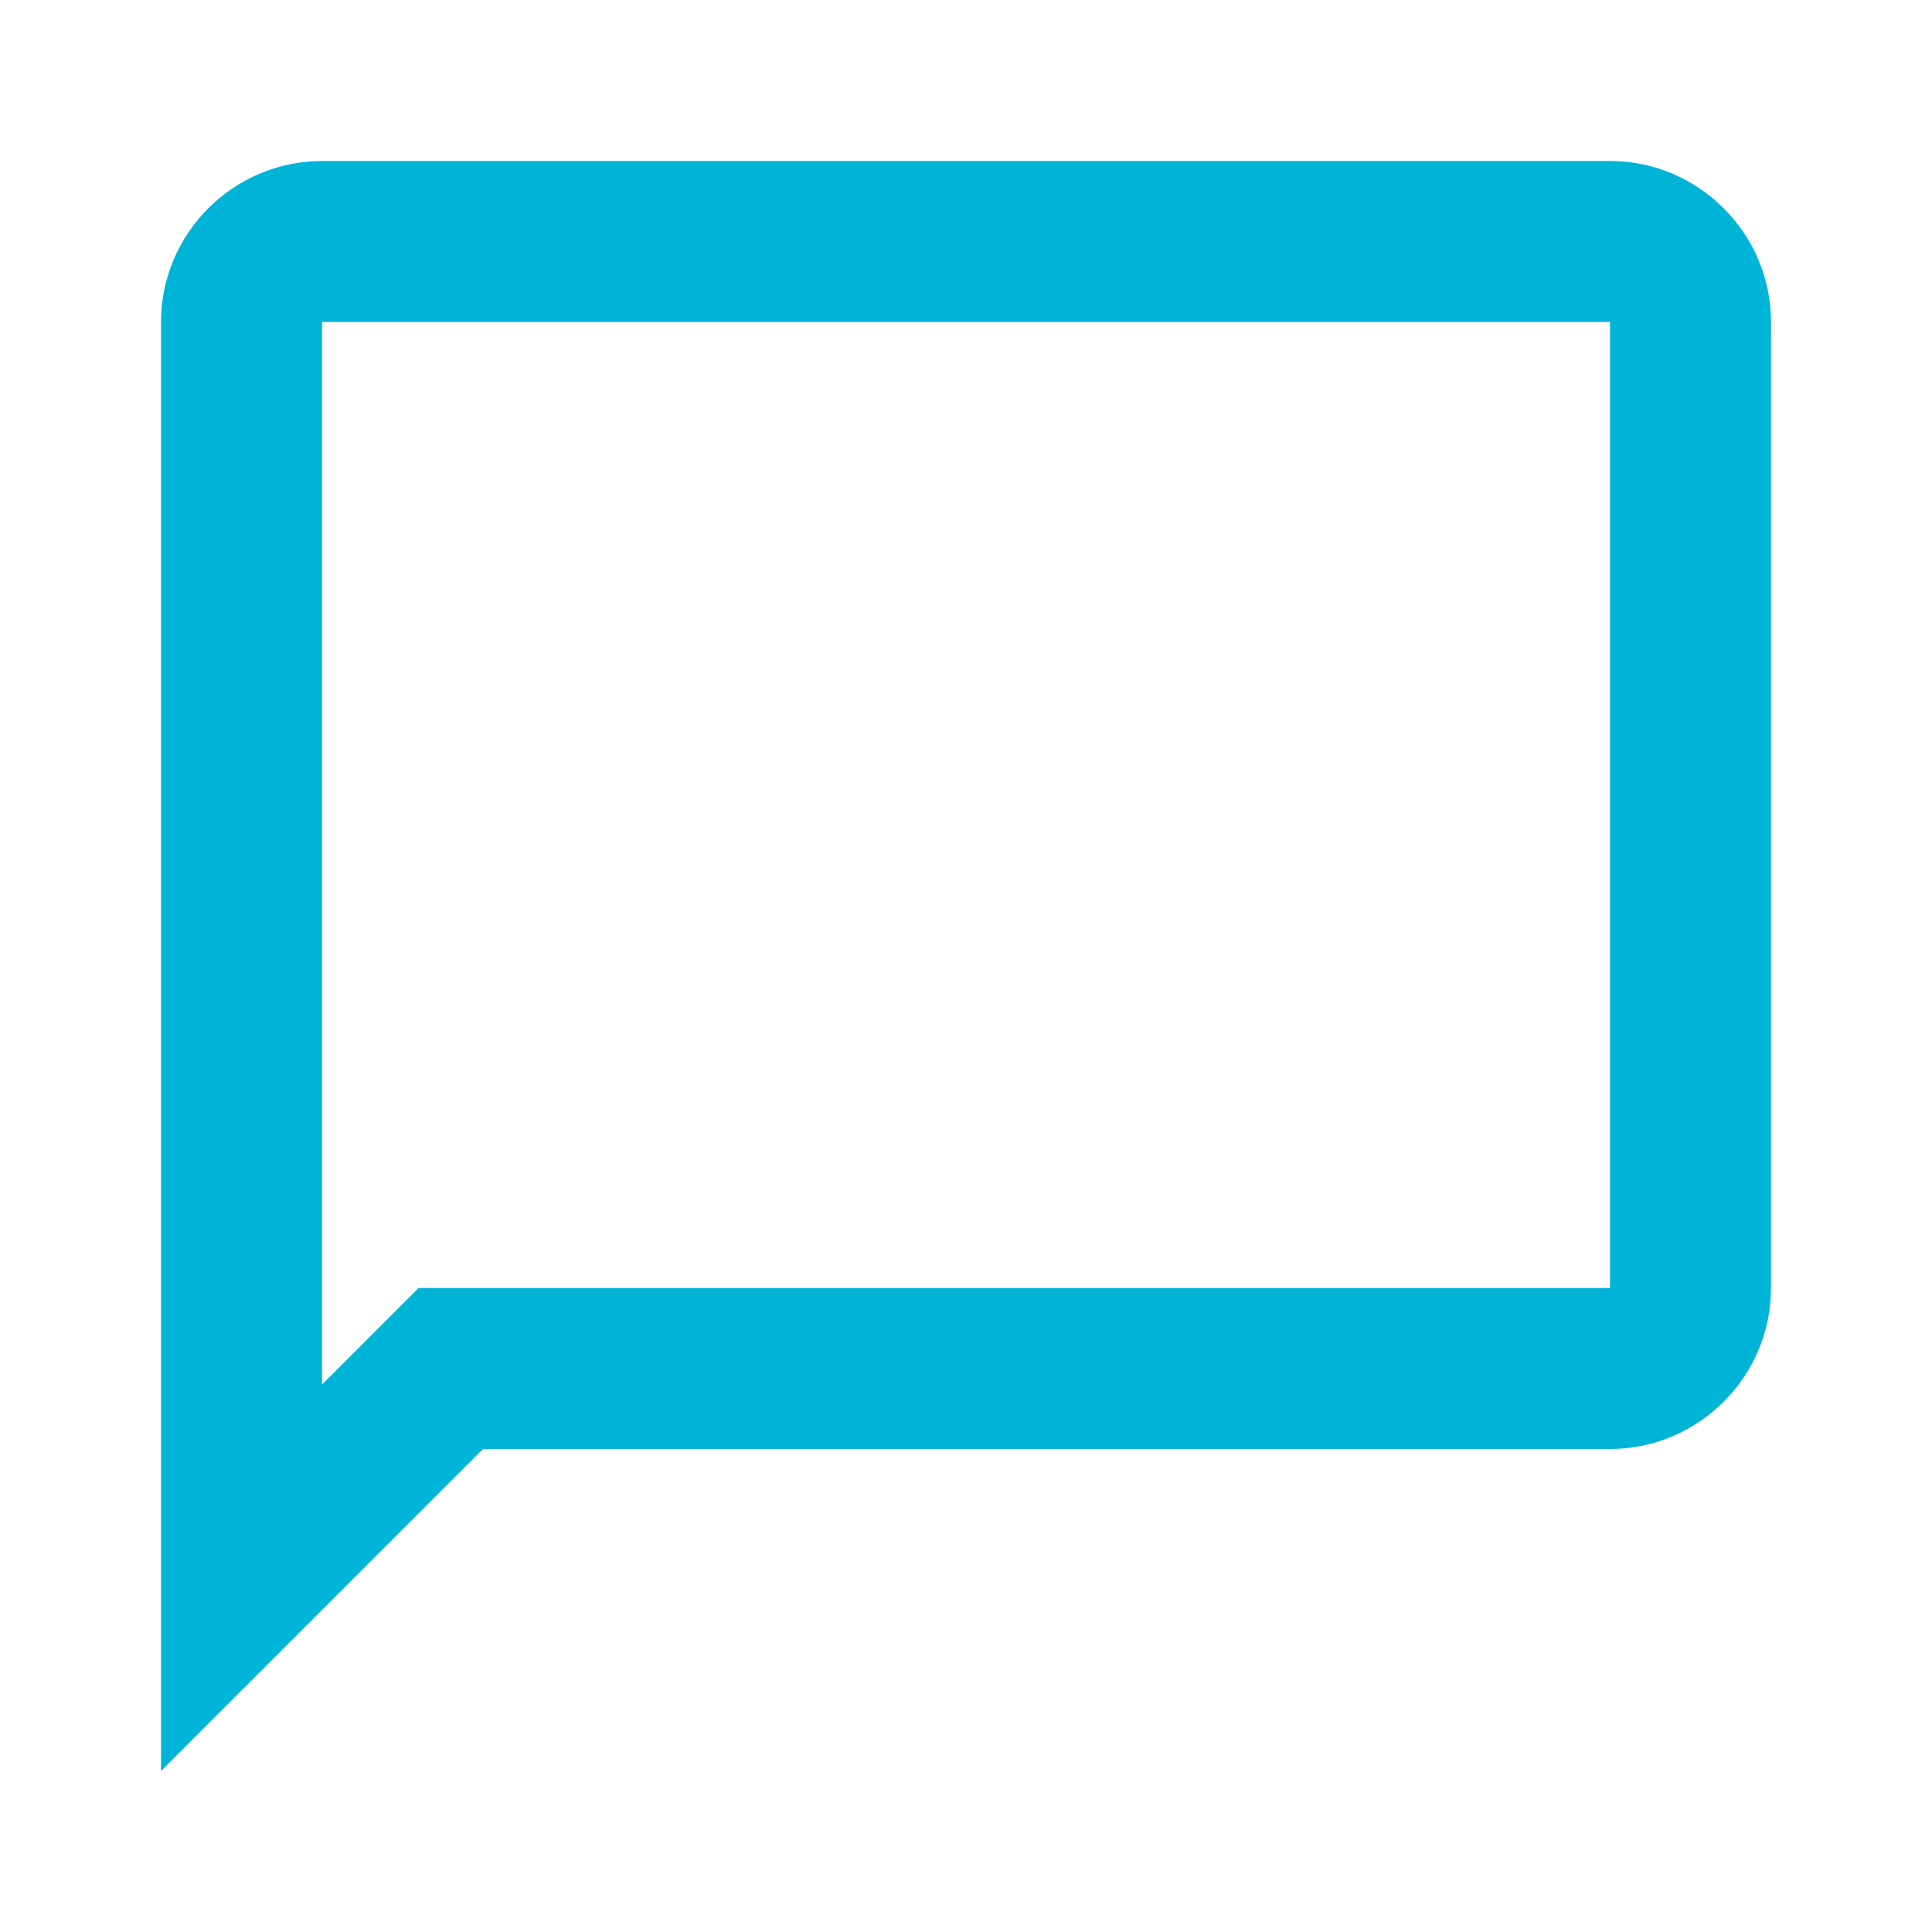
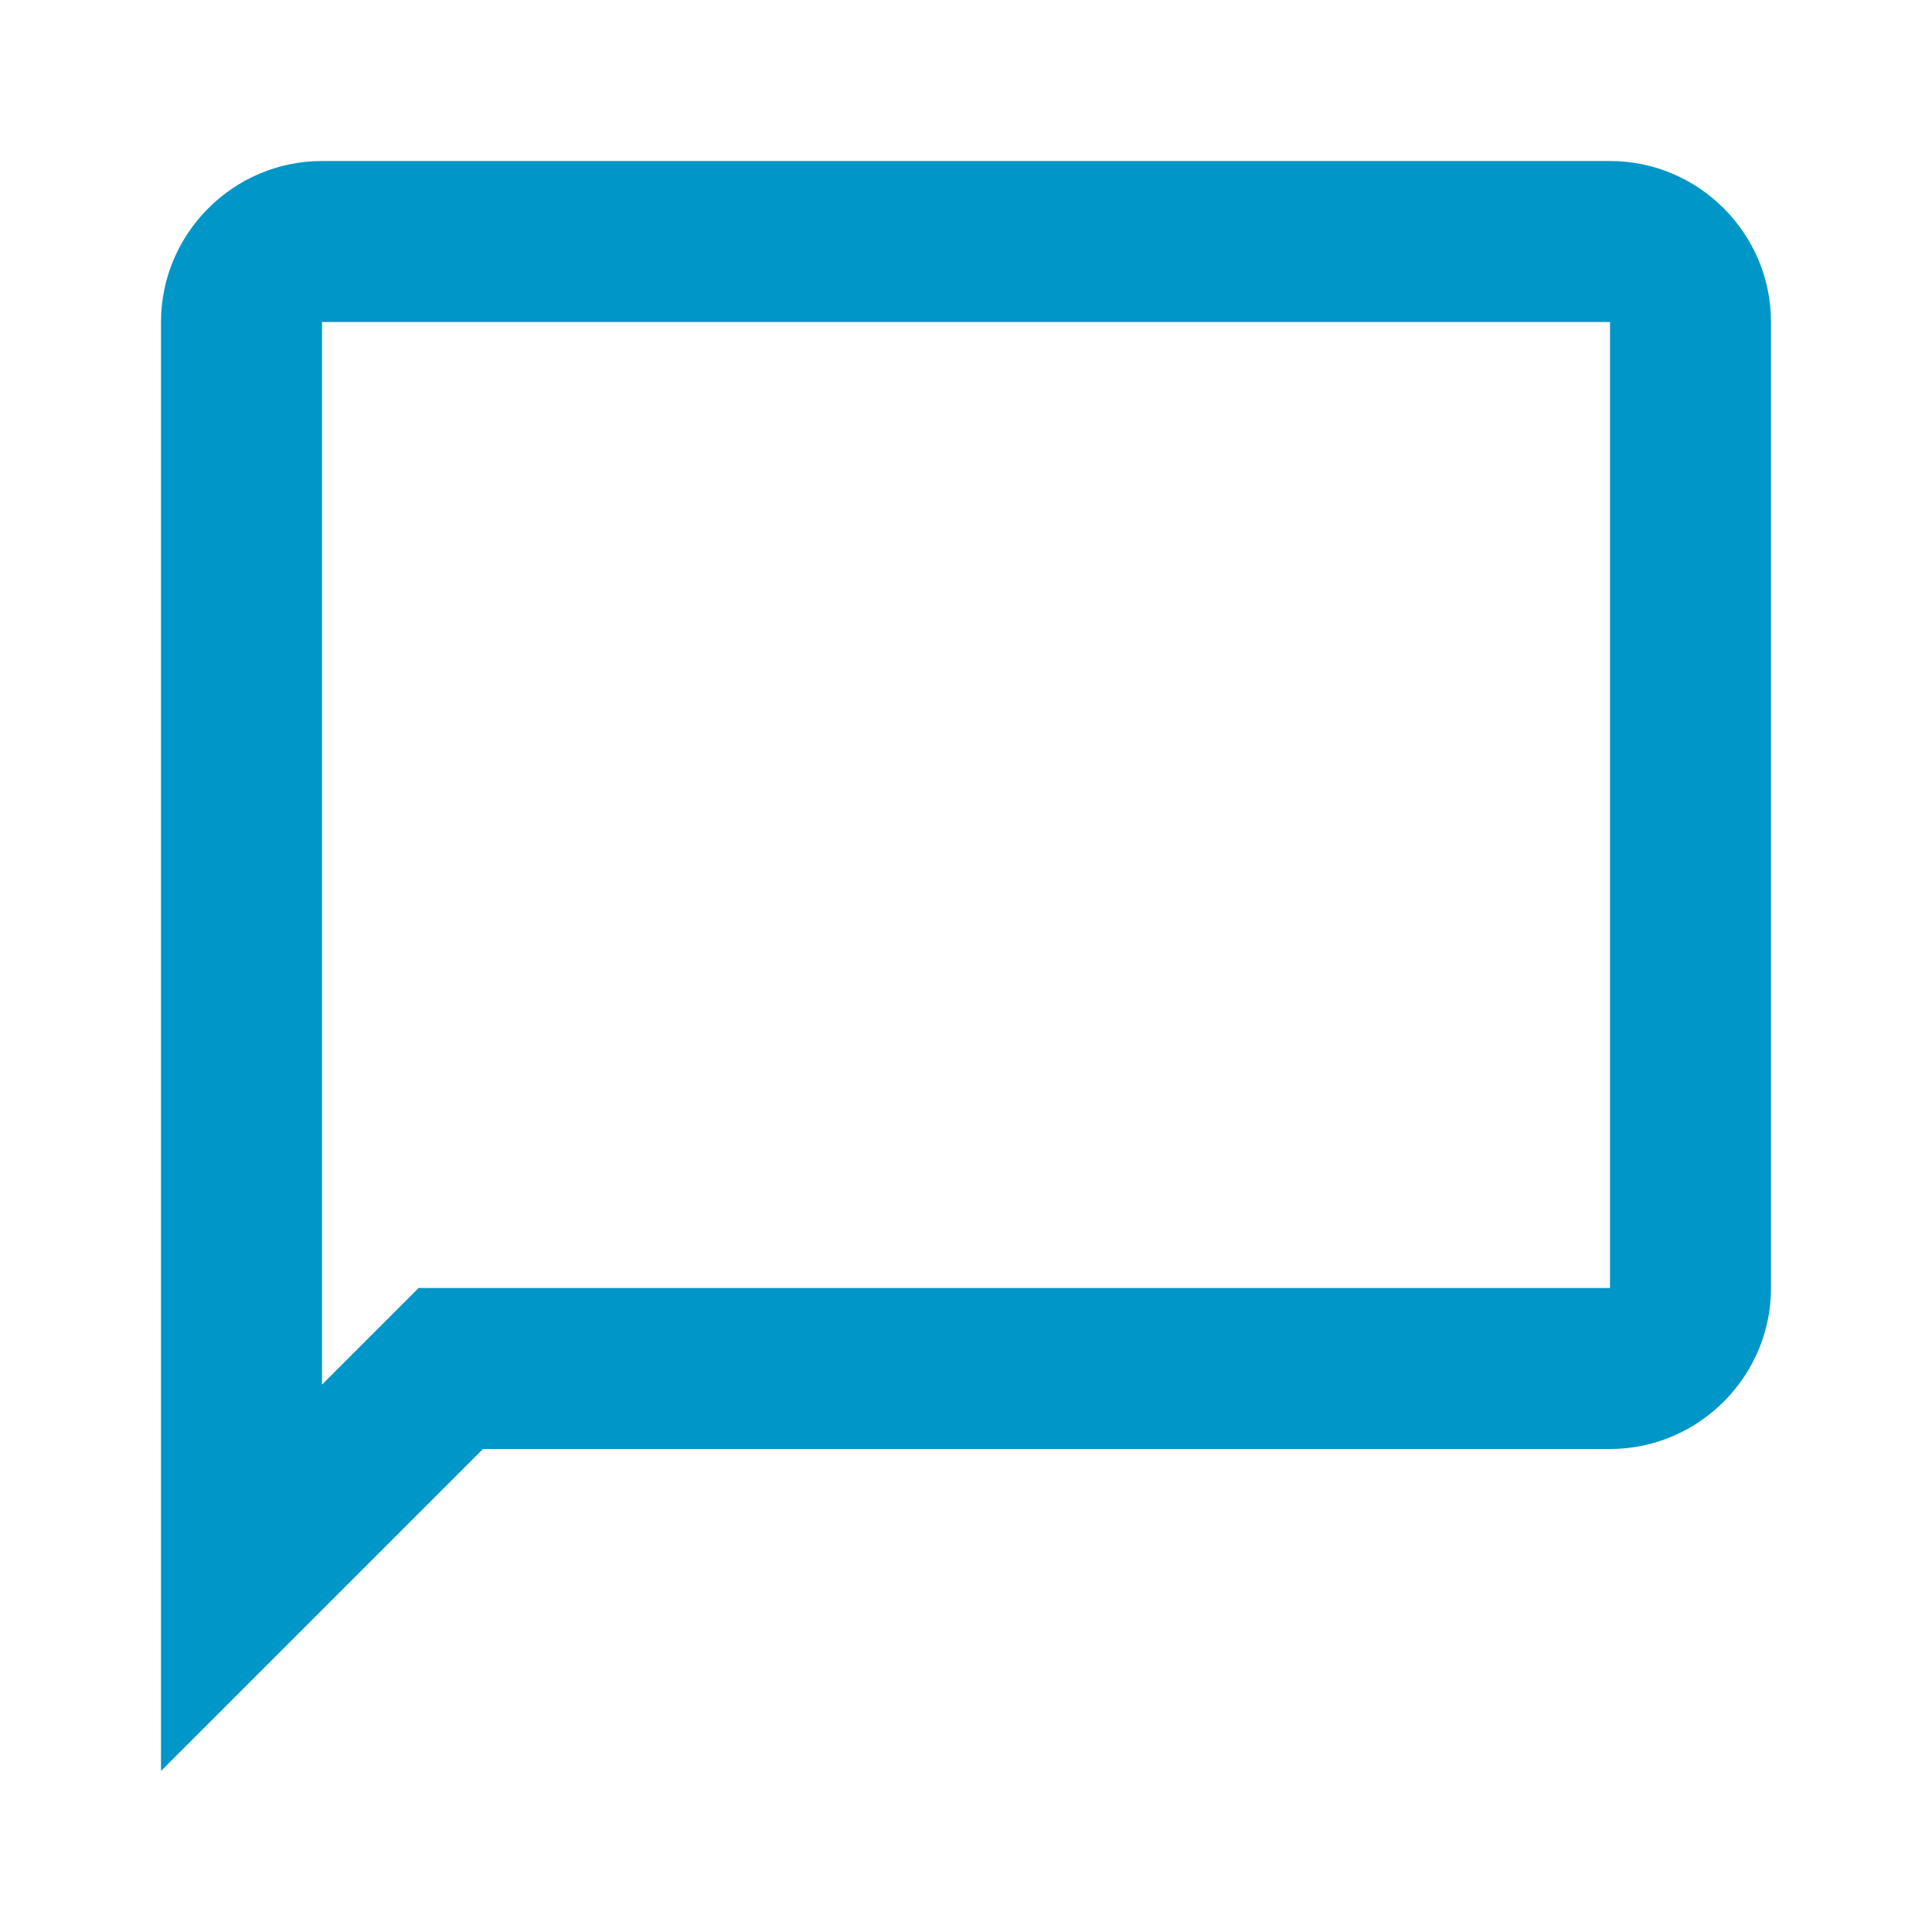
<svg xmlns="http://www.w3.org/2000/svg" viewBox="0 0 24 24">
-   <path d="M20 2H4C2.9 2 2 2.9 2 4V22L6 18H20C21.1 18 22 17.1 22 16V4C22 2.9 21.1 2 20 2M20 16H5.2L4 17.2V4H20V16Z" fill="#00B4D8" />
+   <path d="M20 2H4C2.9 2 2 2.9 2 4V22L6 18H20C21.1 18 22 17.1 22 16V4C22 2.9 21.1 2 20 2M20 16H5.2L4 17.2V4H20V16Z" fill="#0096C7" />
</svg>
